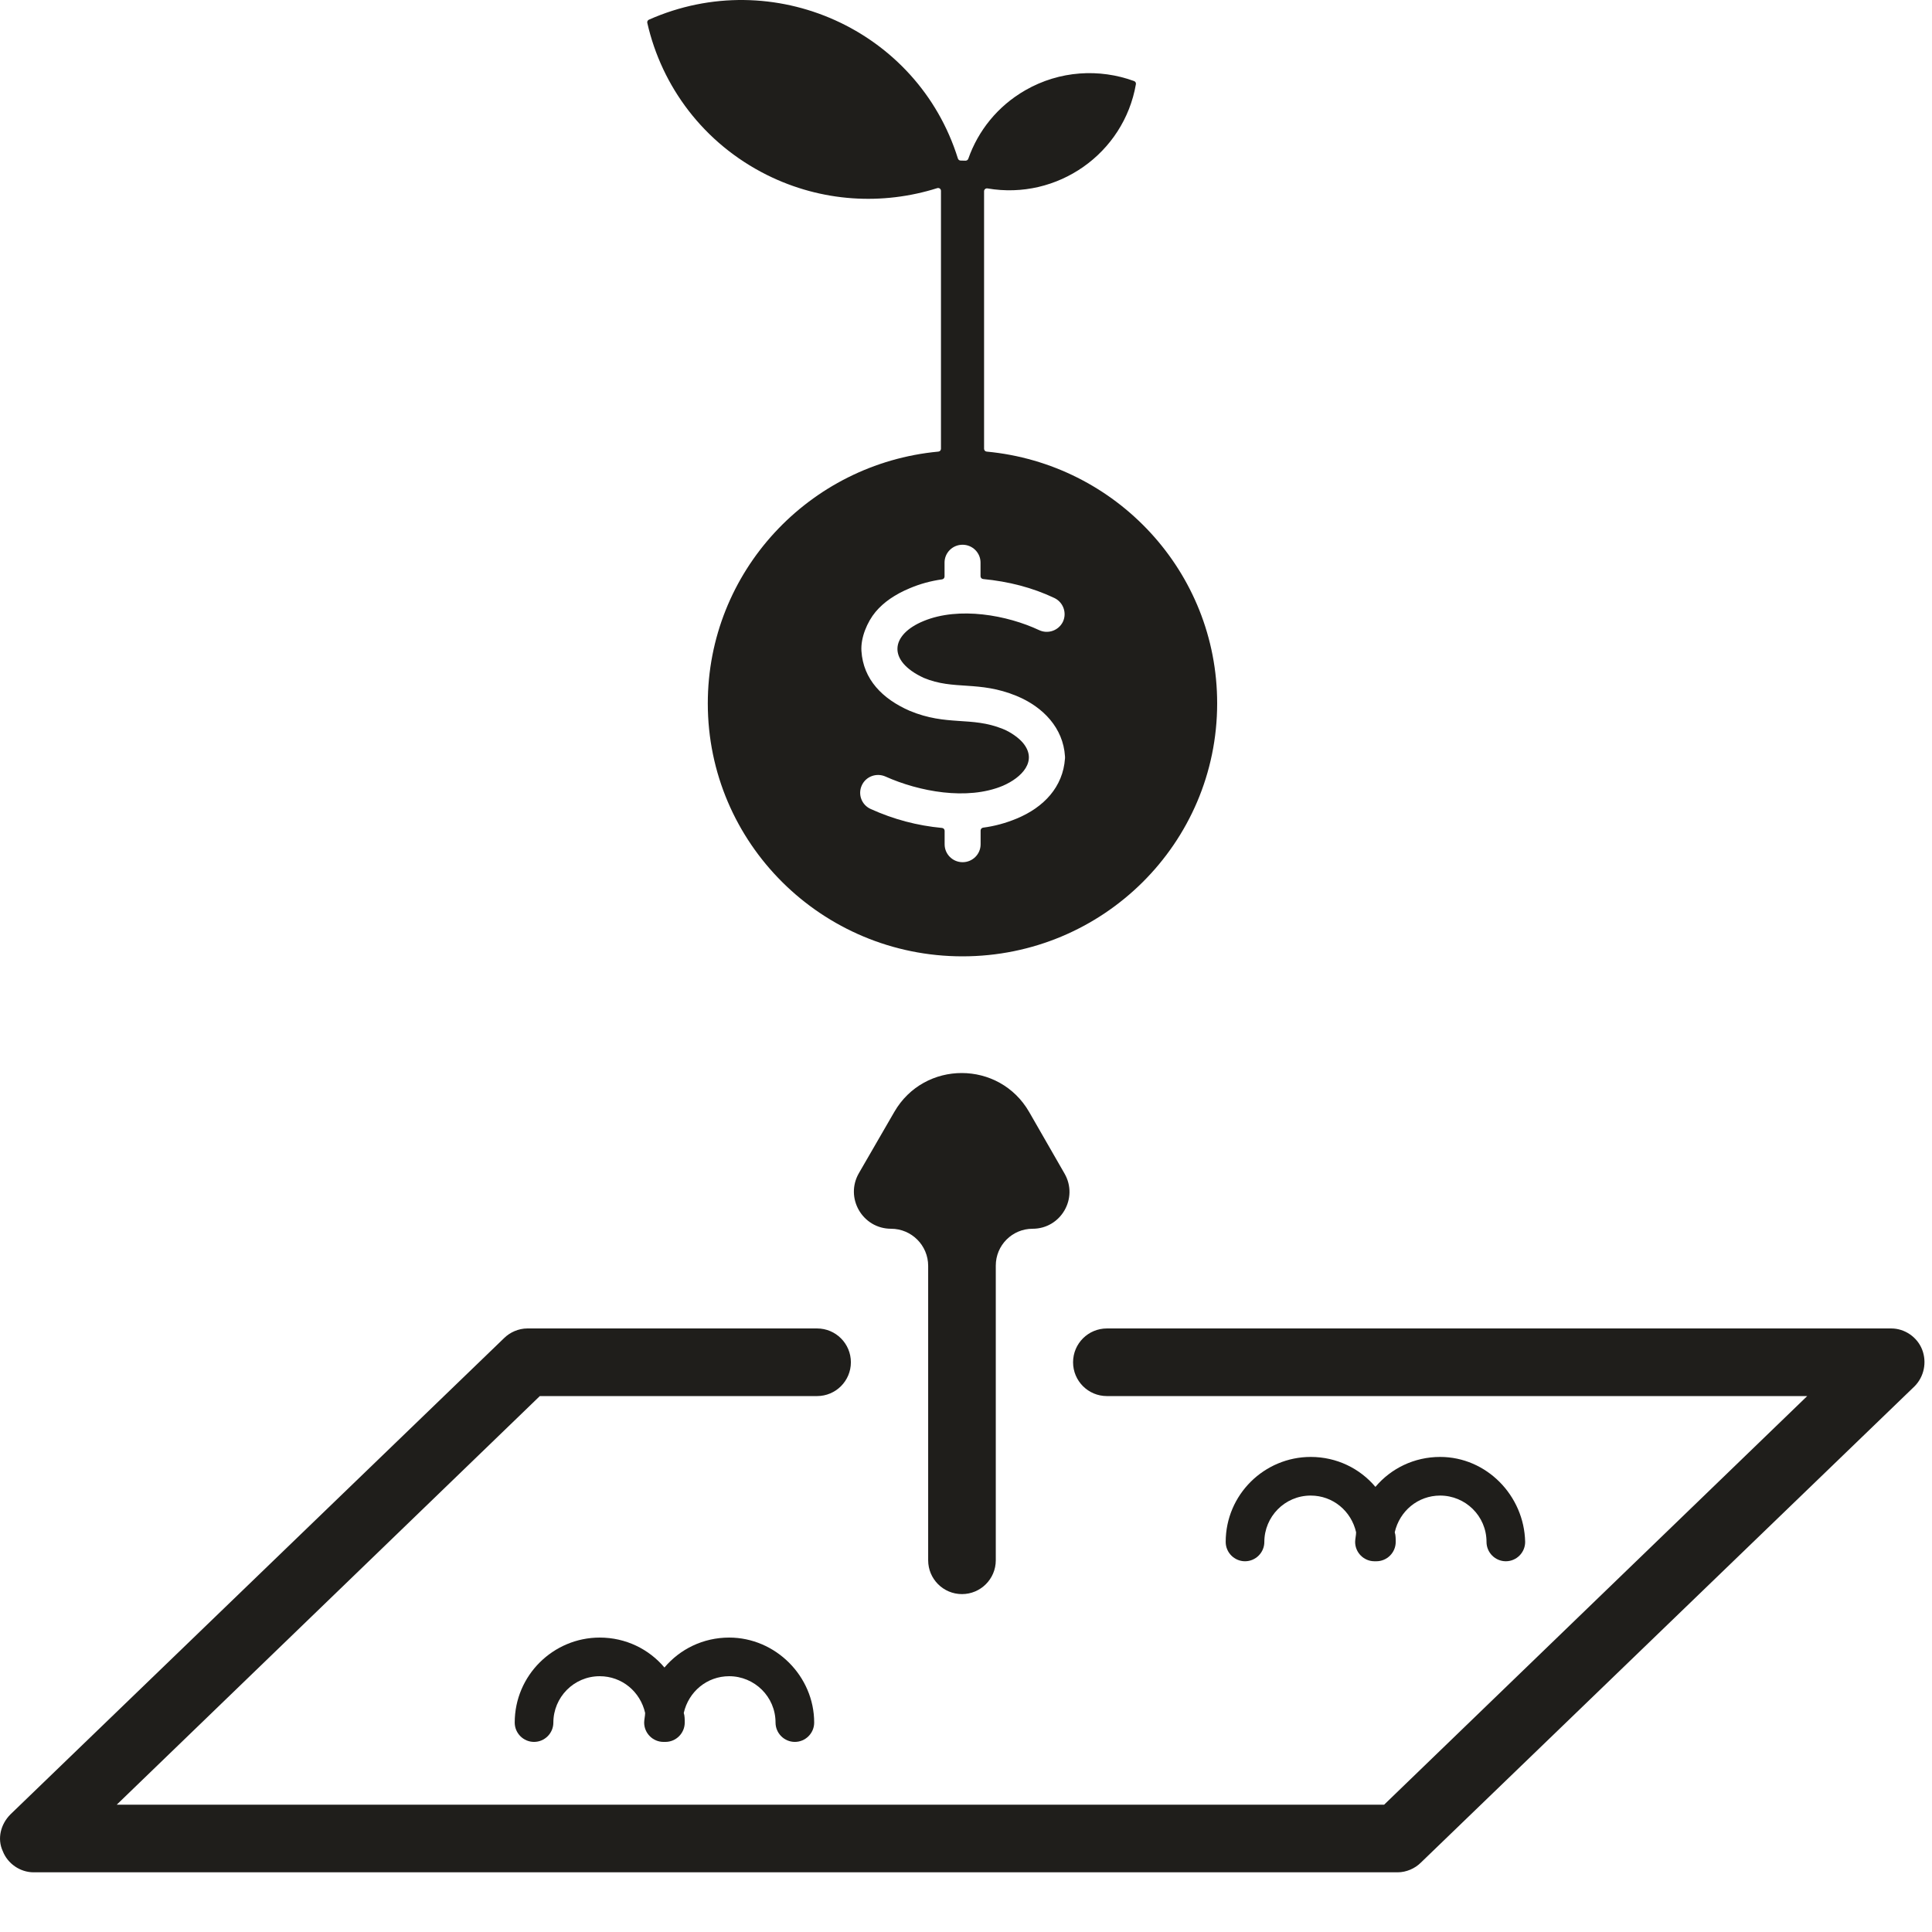
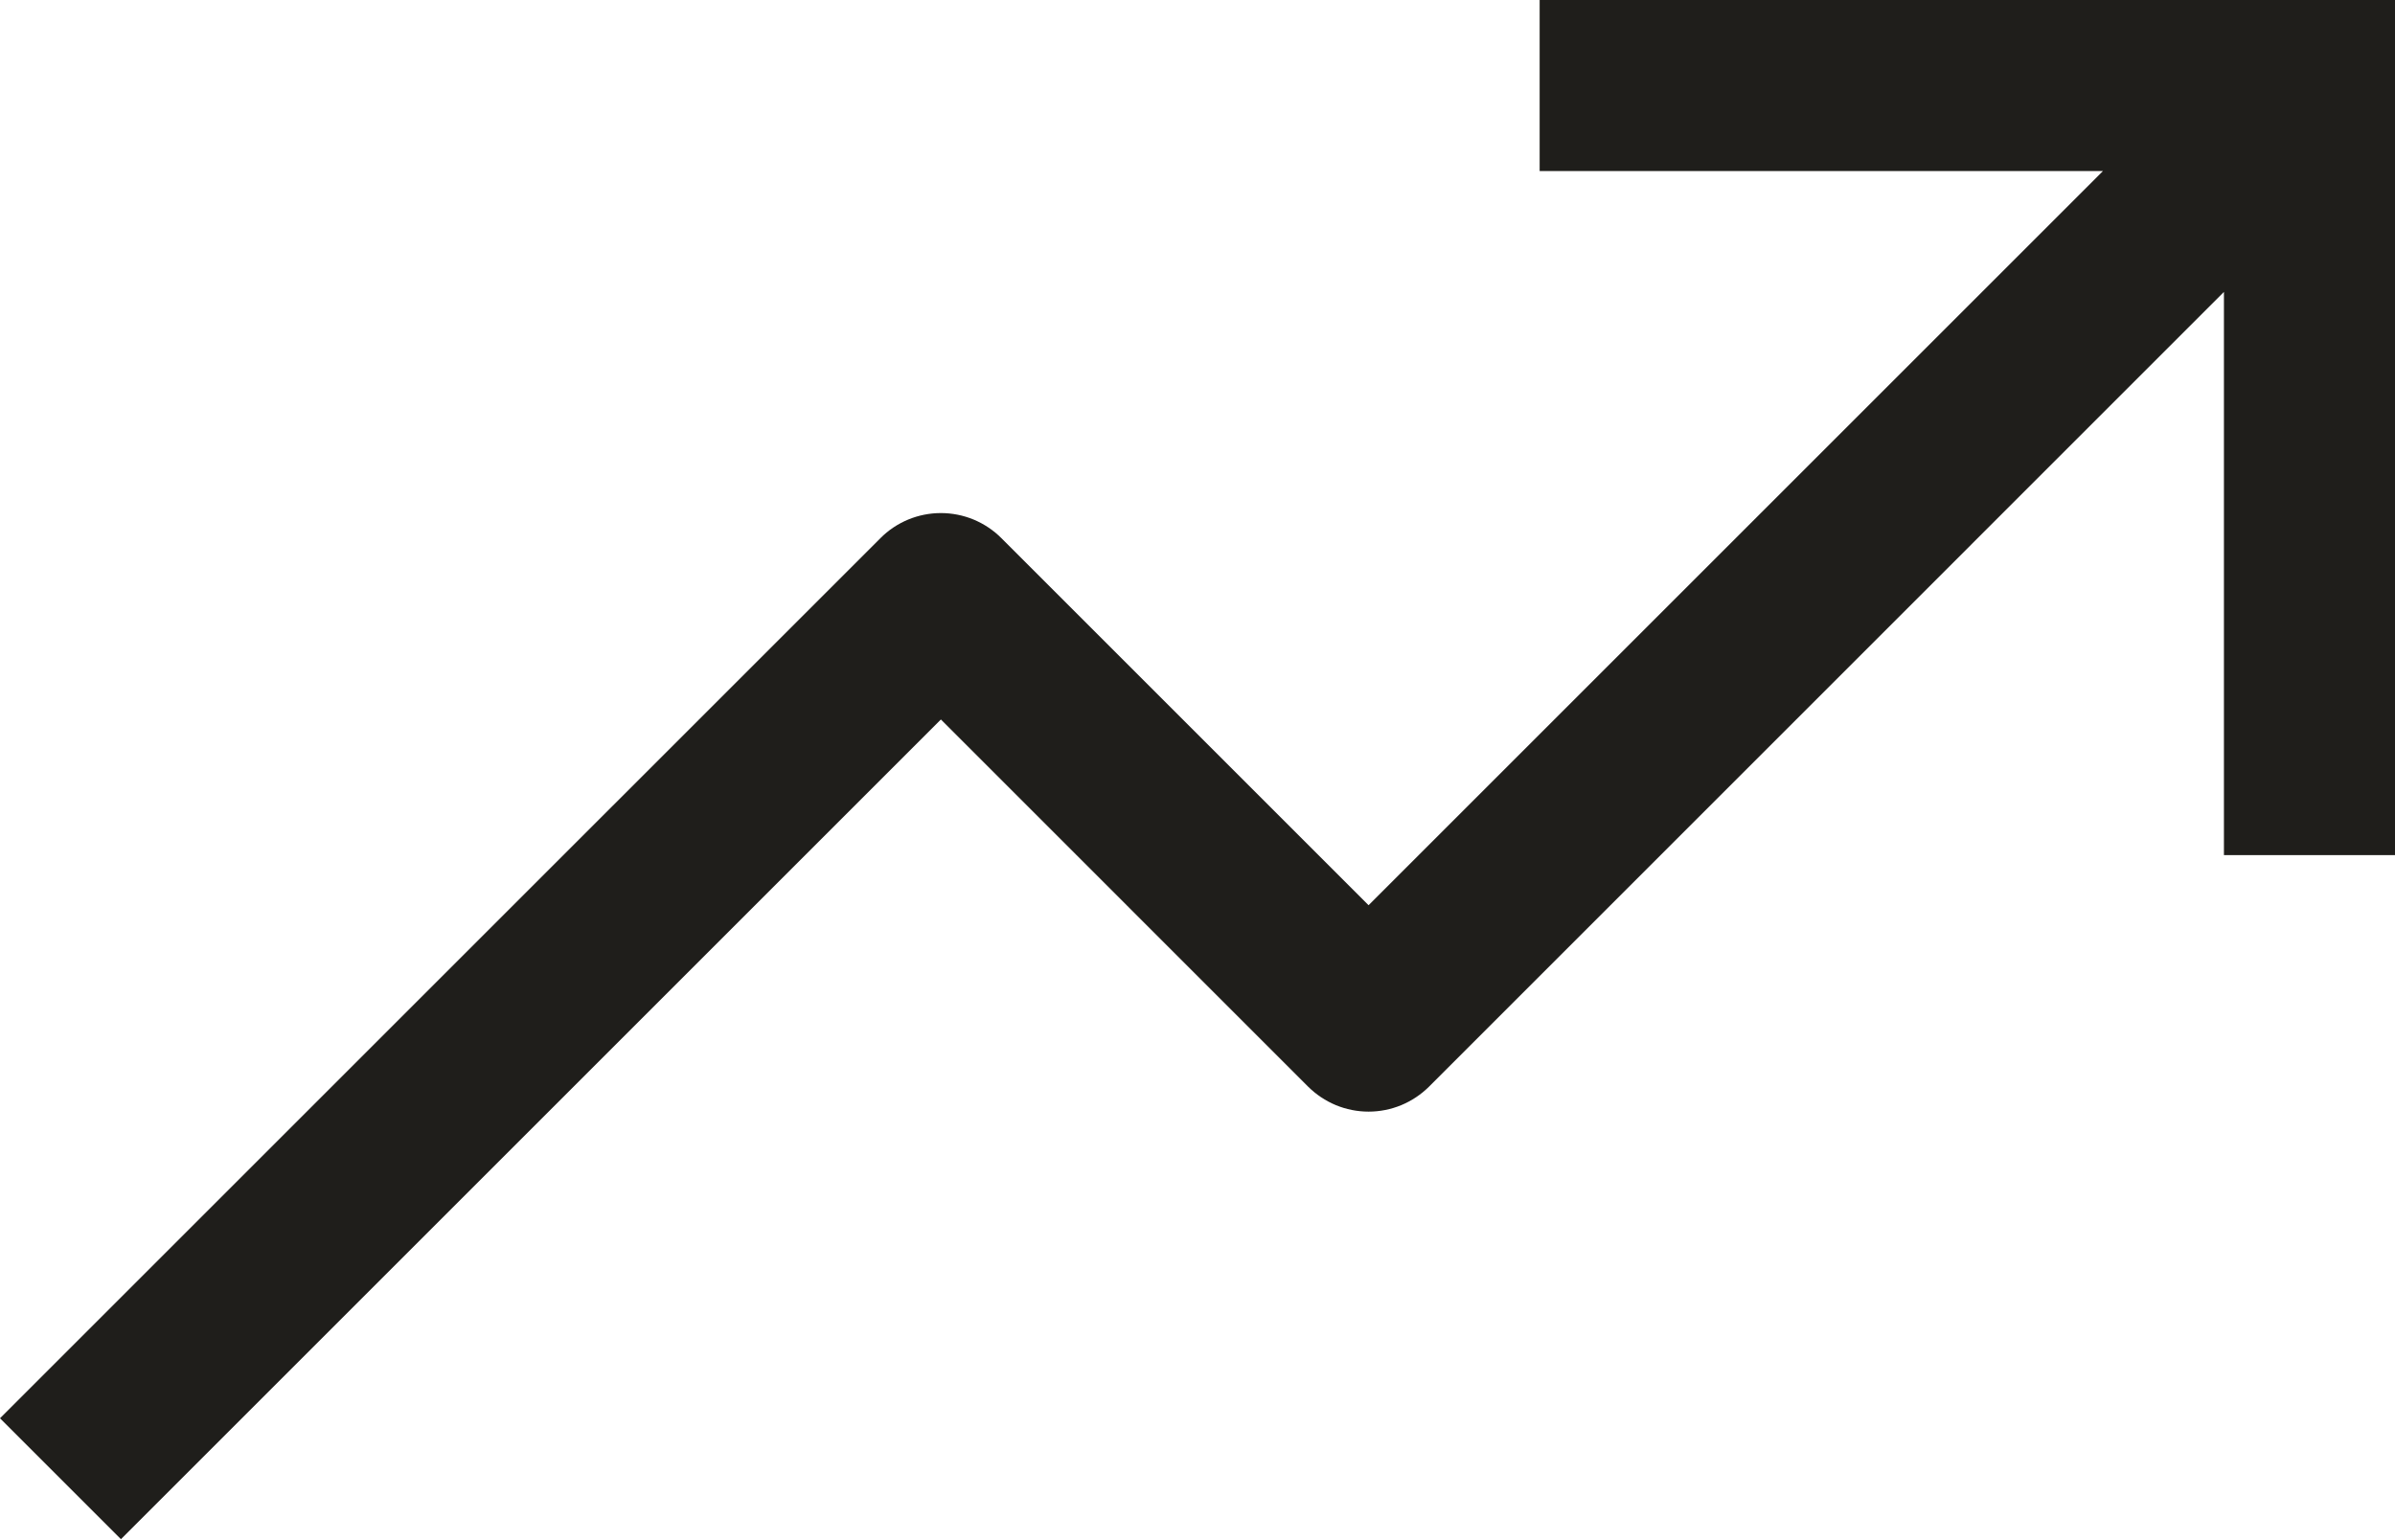
- <svg xmlns="http://www.w3.org/2000/svg" width="100%" height="100%" viewBox="0 0 48 48" fill="none">
-   <path d="M47.756 33.533C47.636 33.221 47.324 33.005 46.988 33.005H27.5C27.036 33.005 26.66 33.381 26.66 33.845V33.845C26.66 34.309 27.036 34.685 27.5 34.685H44.9L34.388 44.837H2.9L13.412 34.685H20.3C20.764 34.685 21.14 34.309 21.14 33.845V33.845C21.14 33.381 20.764 33.005 20.3 33.005H13.1C12.884 33.005 12.668 33.101 12.524 33.245L0.26 45.077C0.02 45.317 -0.076 45.677 0.068 45.989C0.188 46.301 0.5 46.517 0.836 46.517H34.724C34.94 46.517 35.156 46.421 35.3 46.277L47.564 34.445C47.804 34.205 47.876 33.845 47.756 33.533Z" fill="#1F1E1B" />
-   <path d="M35.78 36.197C35.132 36.197 34.556 36.485 34.172 36.941C33.788 36.485 33.212 36.197 32.564 36.197C31.412 36.197 30.452 37.133 30.452 38.309C30.452 38.573 30.668 38.789 30.932 38.789C31.196 38.789 31.412 38.573 31.412 38.309C31.412 37.685 31.916 37.157 32.564 37.157C33.116 37.157 33.572 37.541 33.692 38.069C33.692 38.141 33.668 38.237 33.668 38.309C33.668 38.573 33.884 38.789 34.148 38.789H34.172H34.196C34.46 38.789 34.676 38.573 34.676 38.309C34.676 38.237 34.676 38.141 34.652 38.069C34.772 37.541 35.228 37.157 35.78 37.157C36.404 37.157 36.932 37.661 36.932 38.309C36.932 38.573 37.148 38.789 37.412 38.789C37.676 38.789 37.892 38.573 37.892 38.309C37.868 37.157 36.932 36.197 35.78 36.197Z" fill="#1F1E1B" />
-   <path d="M18.116 40.685C17.468 40.685 16.892 40.973 16.508 41.429C16.124 40.973 15.548 40.685 14.9 40.685C13.748 40.685 12.788 41.621 12.788 42.797C12.788 43.061 13.004 43.277 13.268 43.277C13.532 43.277 13.748 43.061 13.748 42.797C13.748 42.173 14.252 41.645 14.9 41.645C15.452 41.645 15.908 42.029 16.028 42.557C16.028 42.629 16.004 42.725 16.004 42.797C16.004 43.061 16.22 43.277 16.484 43.277H16.508H16.532C16.796 43.277 17.012 43.061 17.012 42.797C17.012 42.725 17.012 42.629 16.988 42.557C17.108 42.029 17.564 41.645 18.116 41.645C18.74 41.645 19.268 42.149 19.268 42.797C19.268 43.061 19.484 43.277 19.748 43.277C20.012 43.277 20.228 43.061 20.228 42.797C20.228 41.645 19.268 40.685 18.116 40.685Z" fill="#1F1E1B" />
-   <path d="M25.655 30.528C26.358 30.528 26.799 29.767 26.448 29.157L25.571 27.63C24.829 26.338 22.965 26.335 22.219 27.625L21.34 29.145C20.984 29.759 21.428 30.528 22.138 30.528V30.528C22.647 30.528 23.06 30.941 23.06 31.45V38.765C23.06 39.229 23.436 39.605 23.9 39.605V39.605C24.363 39.605 24.74 39.229 24.74 38.765V31.443C24.74 30.938 25.149 30.528 25.655 30.528V30.528Z" fill="#1F1E1B" />
-   <path fill-rule="evenodd" clip-rule="evenodd" d="M24.514 11.22C24.476 11.217 24.449 11.186 24.449 11.149V4.752C24.449 4.731 24.457 4.711 24.475 4.697C24.491 4.683 24.512 4.678 24.533 4.681C26.27 4.98 27.923 3.815 28.221 2.093C28.228 2.059 28.209 2.027 28.176 2.014C27.318 1.7 26.329 1.751 25.474 2.242C24.784 2.638 24.3 3.251 24.057 3.944C24.047 3.973 24.02 3.992 23.987 3.992L23.866 3.989C23.835 3.989 23.809 3.968 23.799 3.939C22.8 0.735 19.205 -0.879 16.122 0.489C16.092 0.503 16.074 0.535 16.082 0.569C16.44 2.149 17.482 3.561 19.051 4.345C20.418 5.027 21.933 5.102 23.286 4.674C23.308 4.668 23.331 4.671 23.349 4.684C23.368 4.699 23.378 4.718 23.378 4.742V11.15C23.378 11.187 23.35 11.217 23.313 11.22C20.099 11.521 17.585 14.206 17.585 17.476C17.585 20.946 20.419 23.76 23.913 23.76C27.407 23.76 30.24 20.946 30.24 17.476C30.242 14.206 27.728 11.521 24.514 11.22ZM26.193 14.856C25.646 14.597 25.058 14.447 24.426 14.386C24.389 14.383 24.361 14.352 24.361 14.315V13.977C24.361 13.733 24.162 13.534 23.914 13.534C23.668 13.534 23.467 13.731 23.467 13.977V14.323C23.467 14.359 23.441 14.389 23.406 14.394C23.127 14.433 22.861 14.505 22.604 14.614C22.238 14.766 21.954 14.962 21.753 15.202C21.544 15.453 21.381 15.845 21.402 16.173C21.447 16.881 21.925 17.365 22.601 17.66C23.532 18.047 24.128 17.792 24.915 18.11C25.126 18.195 25.32 18.342 25.417 18.459C25.788 18.908 25.385 19.32 24.914 19.523C24.026 19.894 22.827 19.664 22 19.293C21.774 19.193 21.51 19.291 21.41 19.515C21.309 19.738 21.408 20 21.634 20.1C22.205 20.358 22.788 20.512 23.404 20.57C23.441 20.573 23.469 20.604 23.469 20.641V20.977C23.469 21.221 23.668 21.421 23.916 21.421C24.162 21.421 24.363 21.223 24.363 20.977V20.634C24.363 20.599 24.389 20.568 24.424 20.563C24.714 20.525 24.991 20.449 25.26 20.337C25.933 20.058 26.409 19.553 26.459 18.847C26.461 18.828 26.461 18.808 26.459 18.789C26.415 18.089 25.92 17.565 25.259 17.291C24.314 16.902 23.702 17.156 22.949 16.841C22.032 16.415 22.129 15.766 22.945 15.43C23.83 15.063 25.024 15.284 25.816 15.655C26.038 15.76 26.303 15.665 26.409 15.445C26.511 15.224 26.415 14.96 26.193 14.856Z" fill="#1F1E1B" />
+ <svg xmlns="http://www.w3.org/2000/svg" width="42" height="27" viewBox="0 0 42 27" fill="currentColor">
+   <path d="M27 0V3H36.879L24 15.879L17.561 9.44C17.421 9.3 17.256 9.19 17.074 9.114C16.892 9.039 16.697 9 16.5 9C16.303 9 16.108 9.039 15.926 9.114C15.744 9.19 15.579 9.3 15.44 9.44L0 24.879L2.121 27L16.5 12.621L22.939 19.061C23.079 19.2 23.244 19.31 23.426 19.386C23.608 19.461 23.803 19.5 24 19.5C24.197 19.5 24.392 19.461 24.574 19.386C24.756 19.31 24.921 19.2 25.061 19.061L39 5.121V15H42V0H27Z" fill="#1F1E1B" />
</svg>
